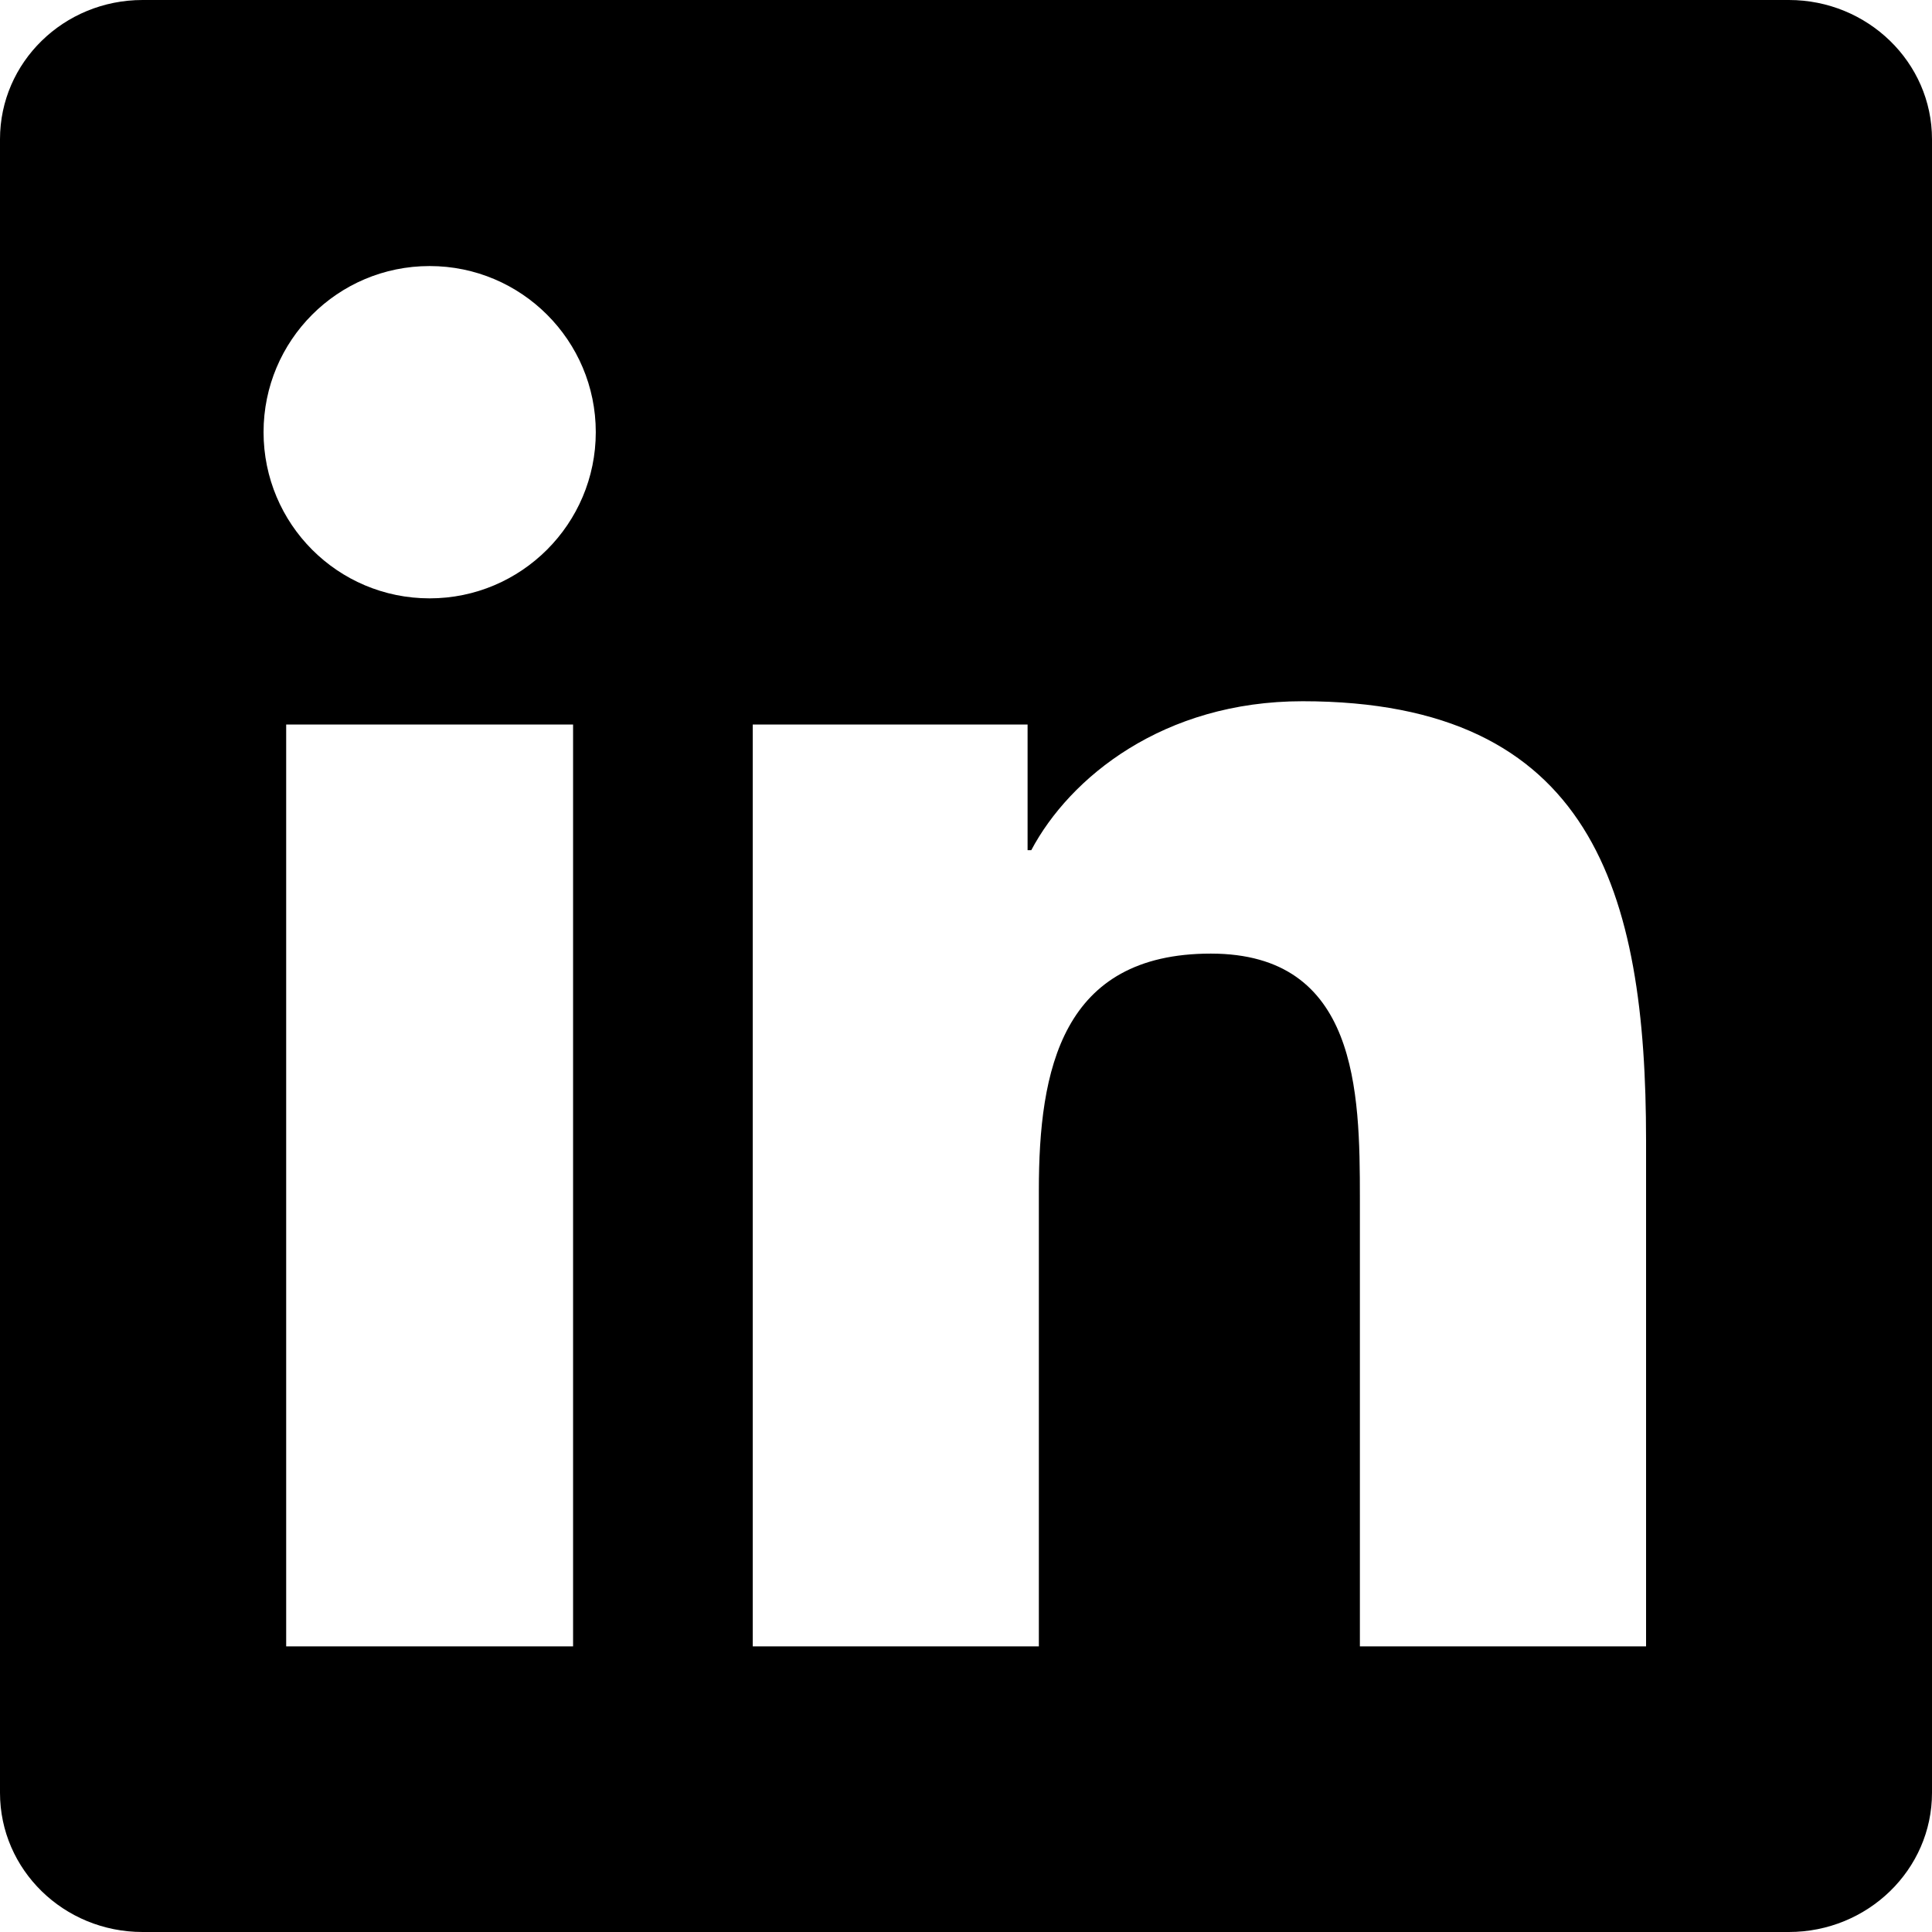
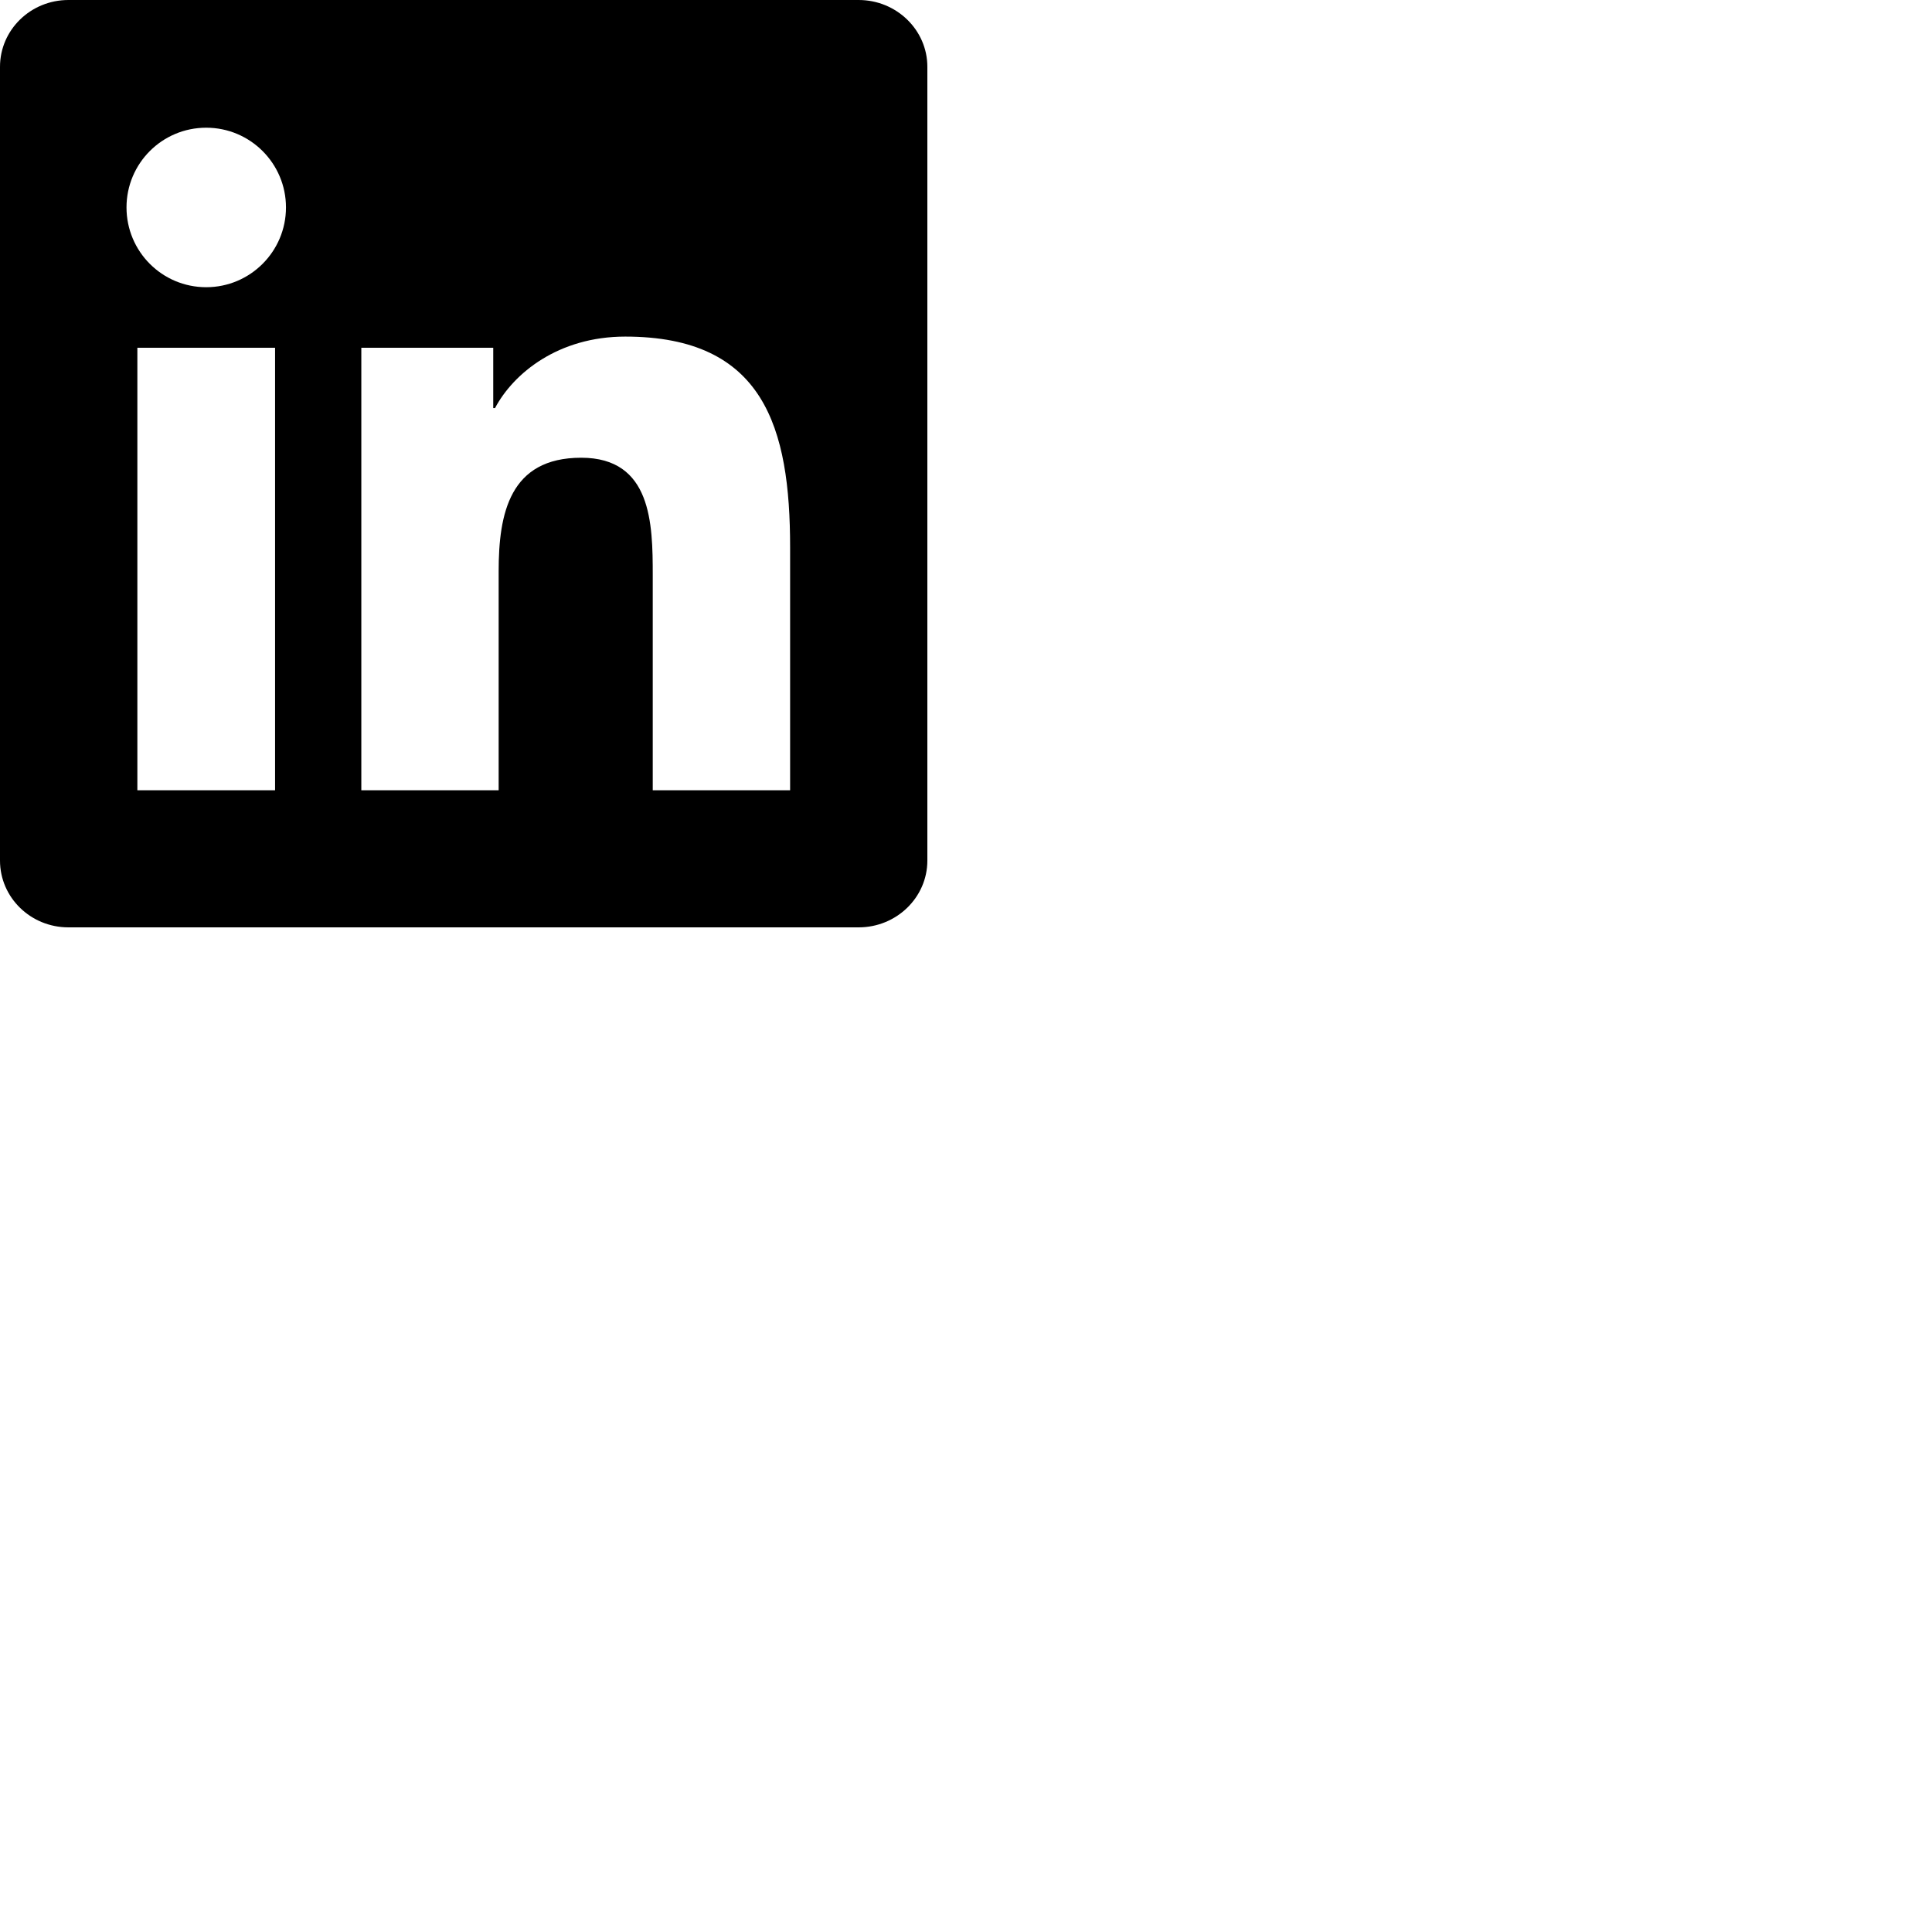
- <svg xmlns="http://www.w3.org/2000/svg" role="img" classname="icon" viewBox="0 0 24 24" xmlnsXlink="www.linkedin.com/in/christopher-hoke-0bb69622b">
+ <svg xmlns="http://www.w3.org/2000/svg" role="img" classname="icon" viewBox="0 0 50 50" xmlnsXlink="www.linkedin.com/in/christopher-hoke-0bb69622b">
  <path d="M20.447 20.452h-3.554v-5.569c0-1.328-.027-3.037-1.852-3.037-1.853 0-2.136 1.445-2.136 2.939v5.667H9.351V9h3.414v1.561h.046c.477-.9 1.637-1.85 3.37-1.85 3.601 0 4.267 2.37 4.267 5.455v6.286zM5.337 7.433c-1.144 0-2.063-.926-2.063-2.065 0-1.138.92-2.063 2.063-2.063 1.14 0 2.064.925 2.064 2.063 0 1.139-.925 2.065-2.064 2.065zm1.782 13.019H3.555V9h3.564v11.452zM22.225 0H1.771C.792 0 0 .774 0 1.729v20.542C0 23.227.792 24 1.771 24h20.451C23.2 24 24 23.227 24 22.271V1.729C24 .774 23.2 0 22.222 0h.003z" />
</svg>
